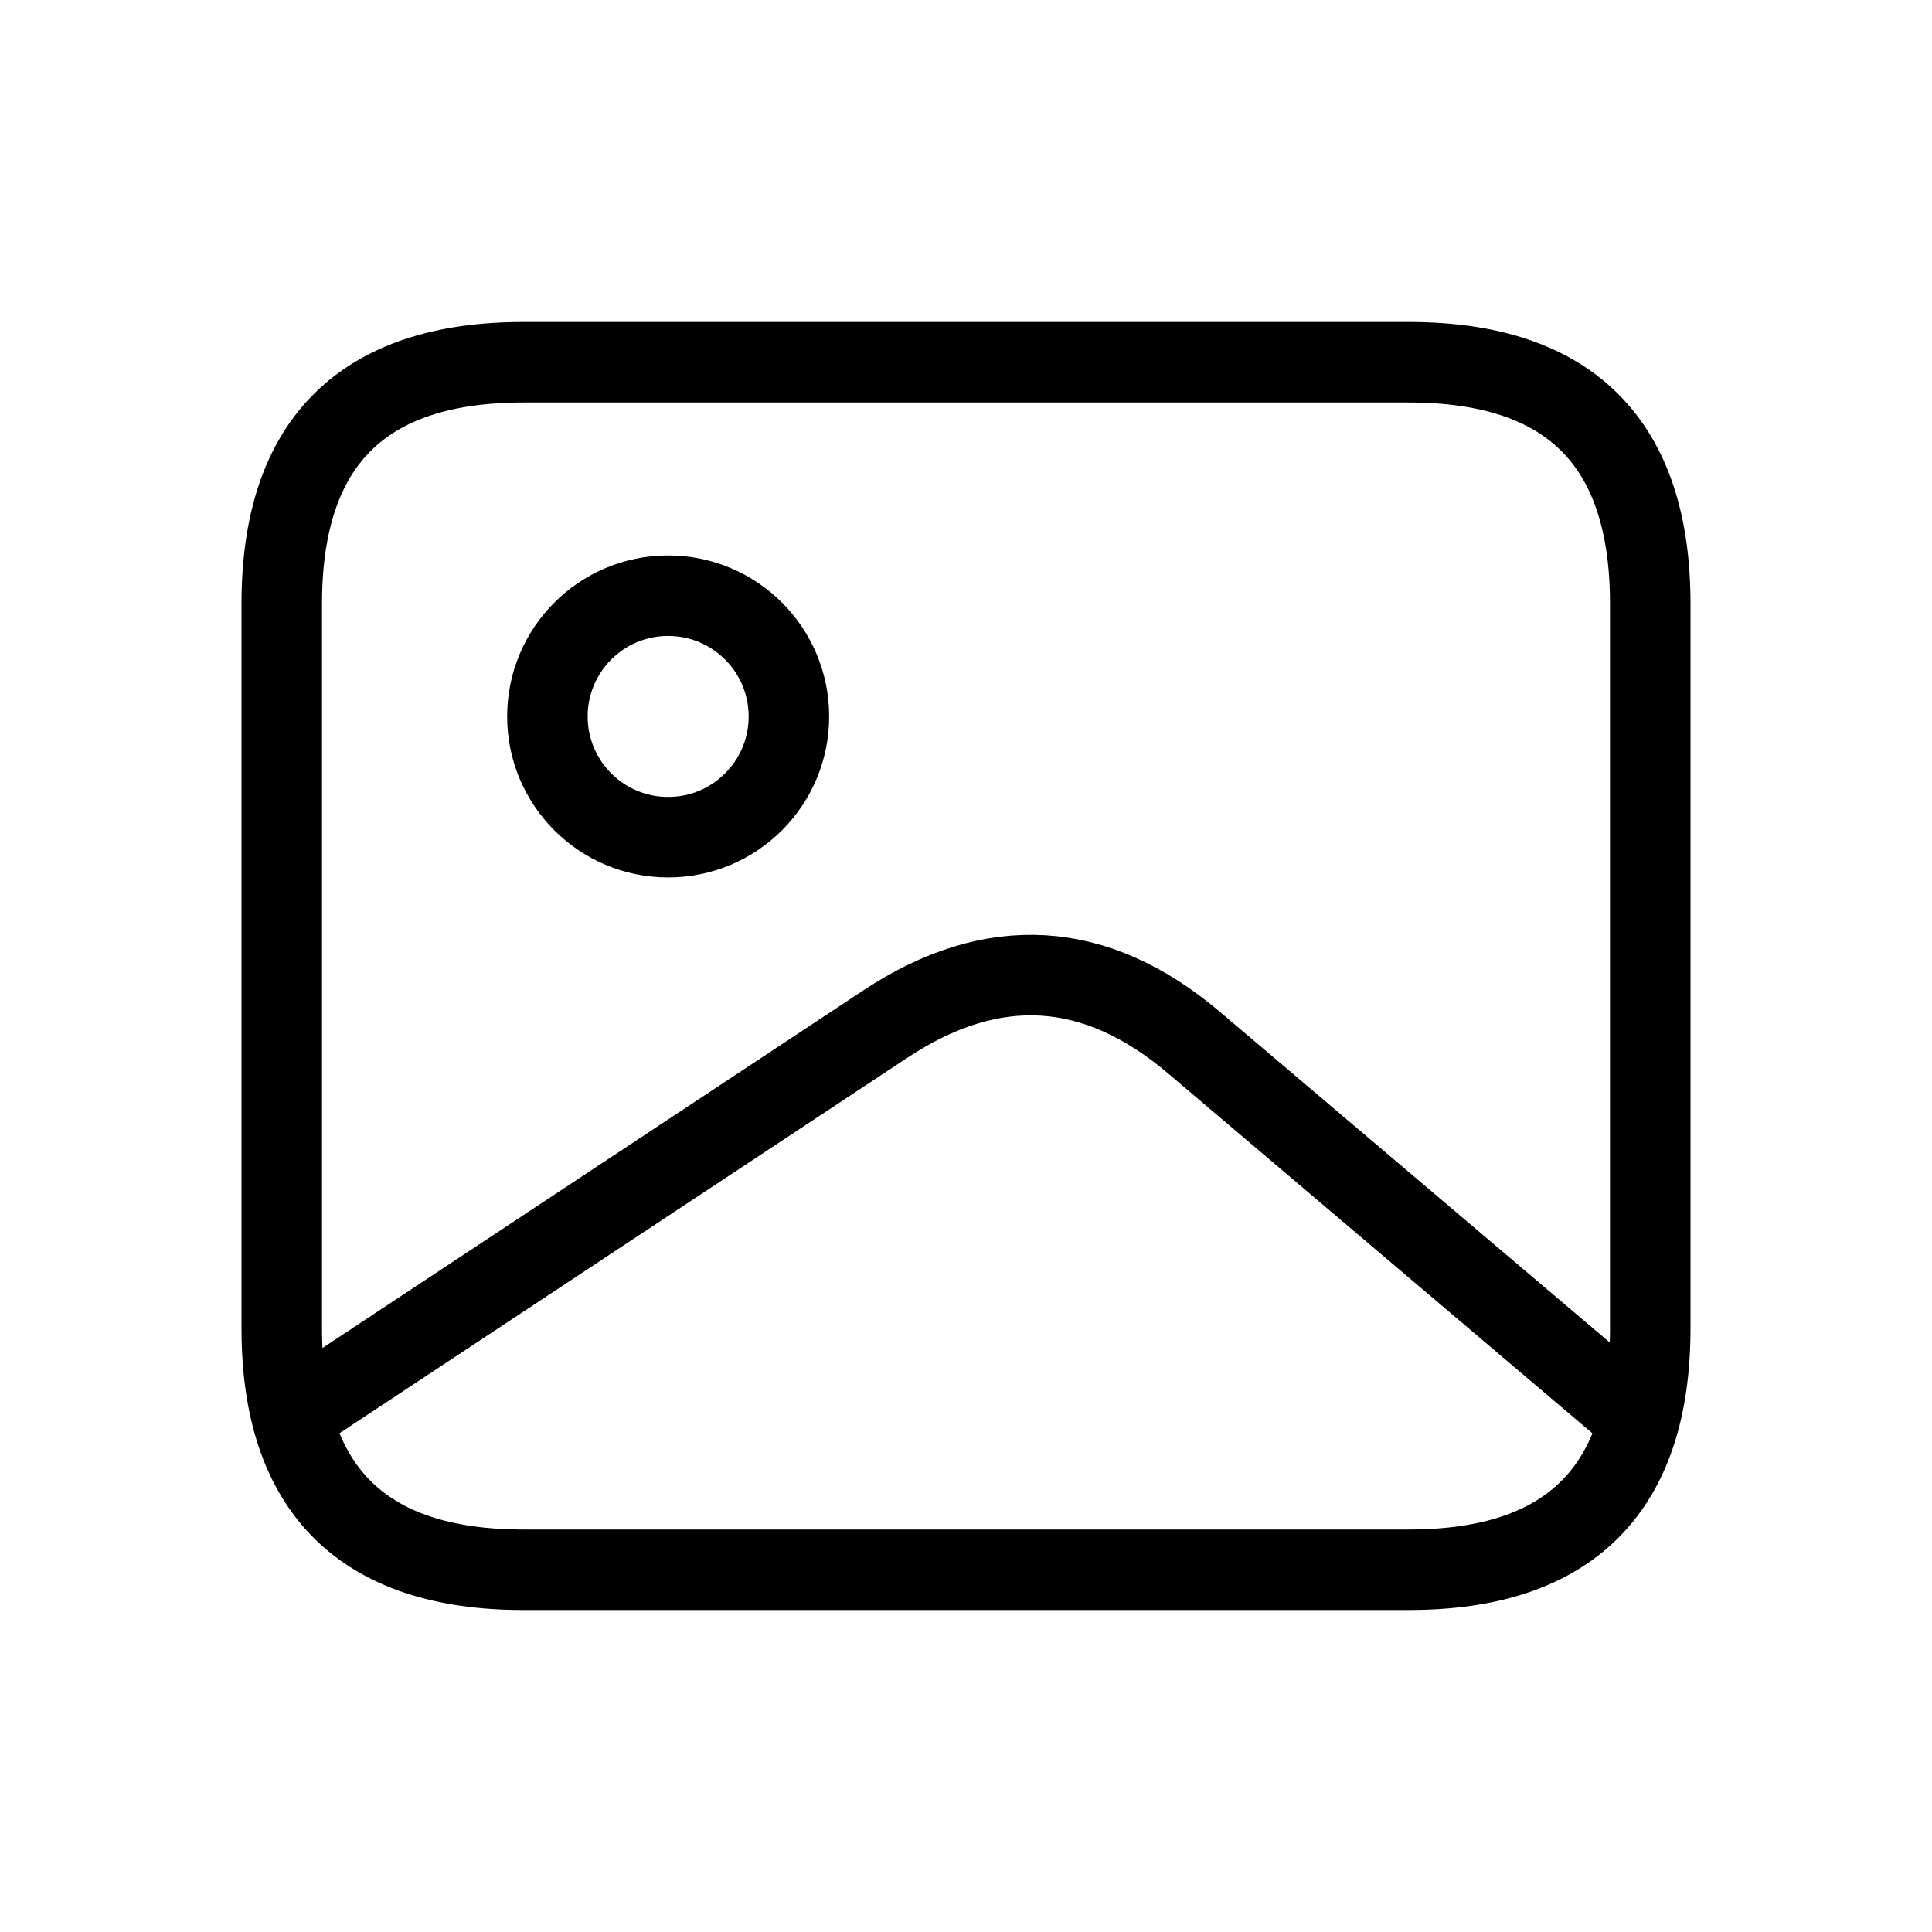
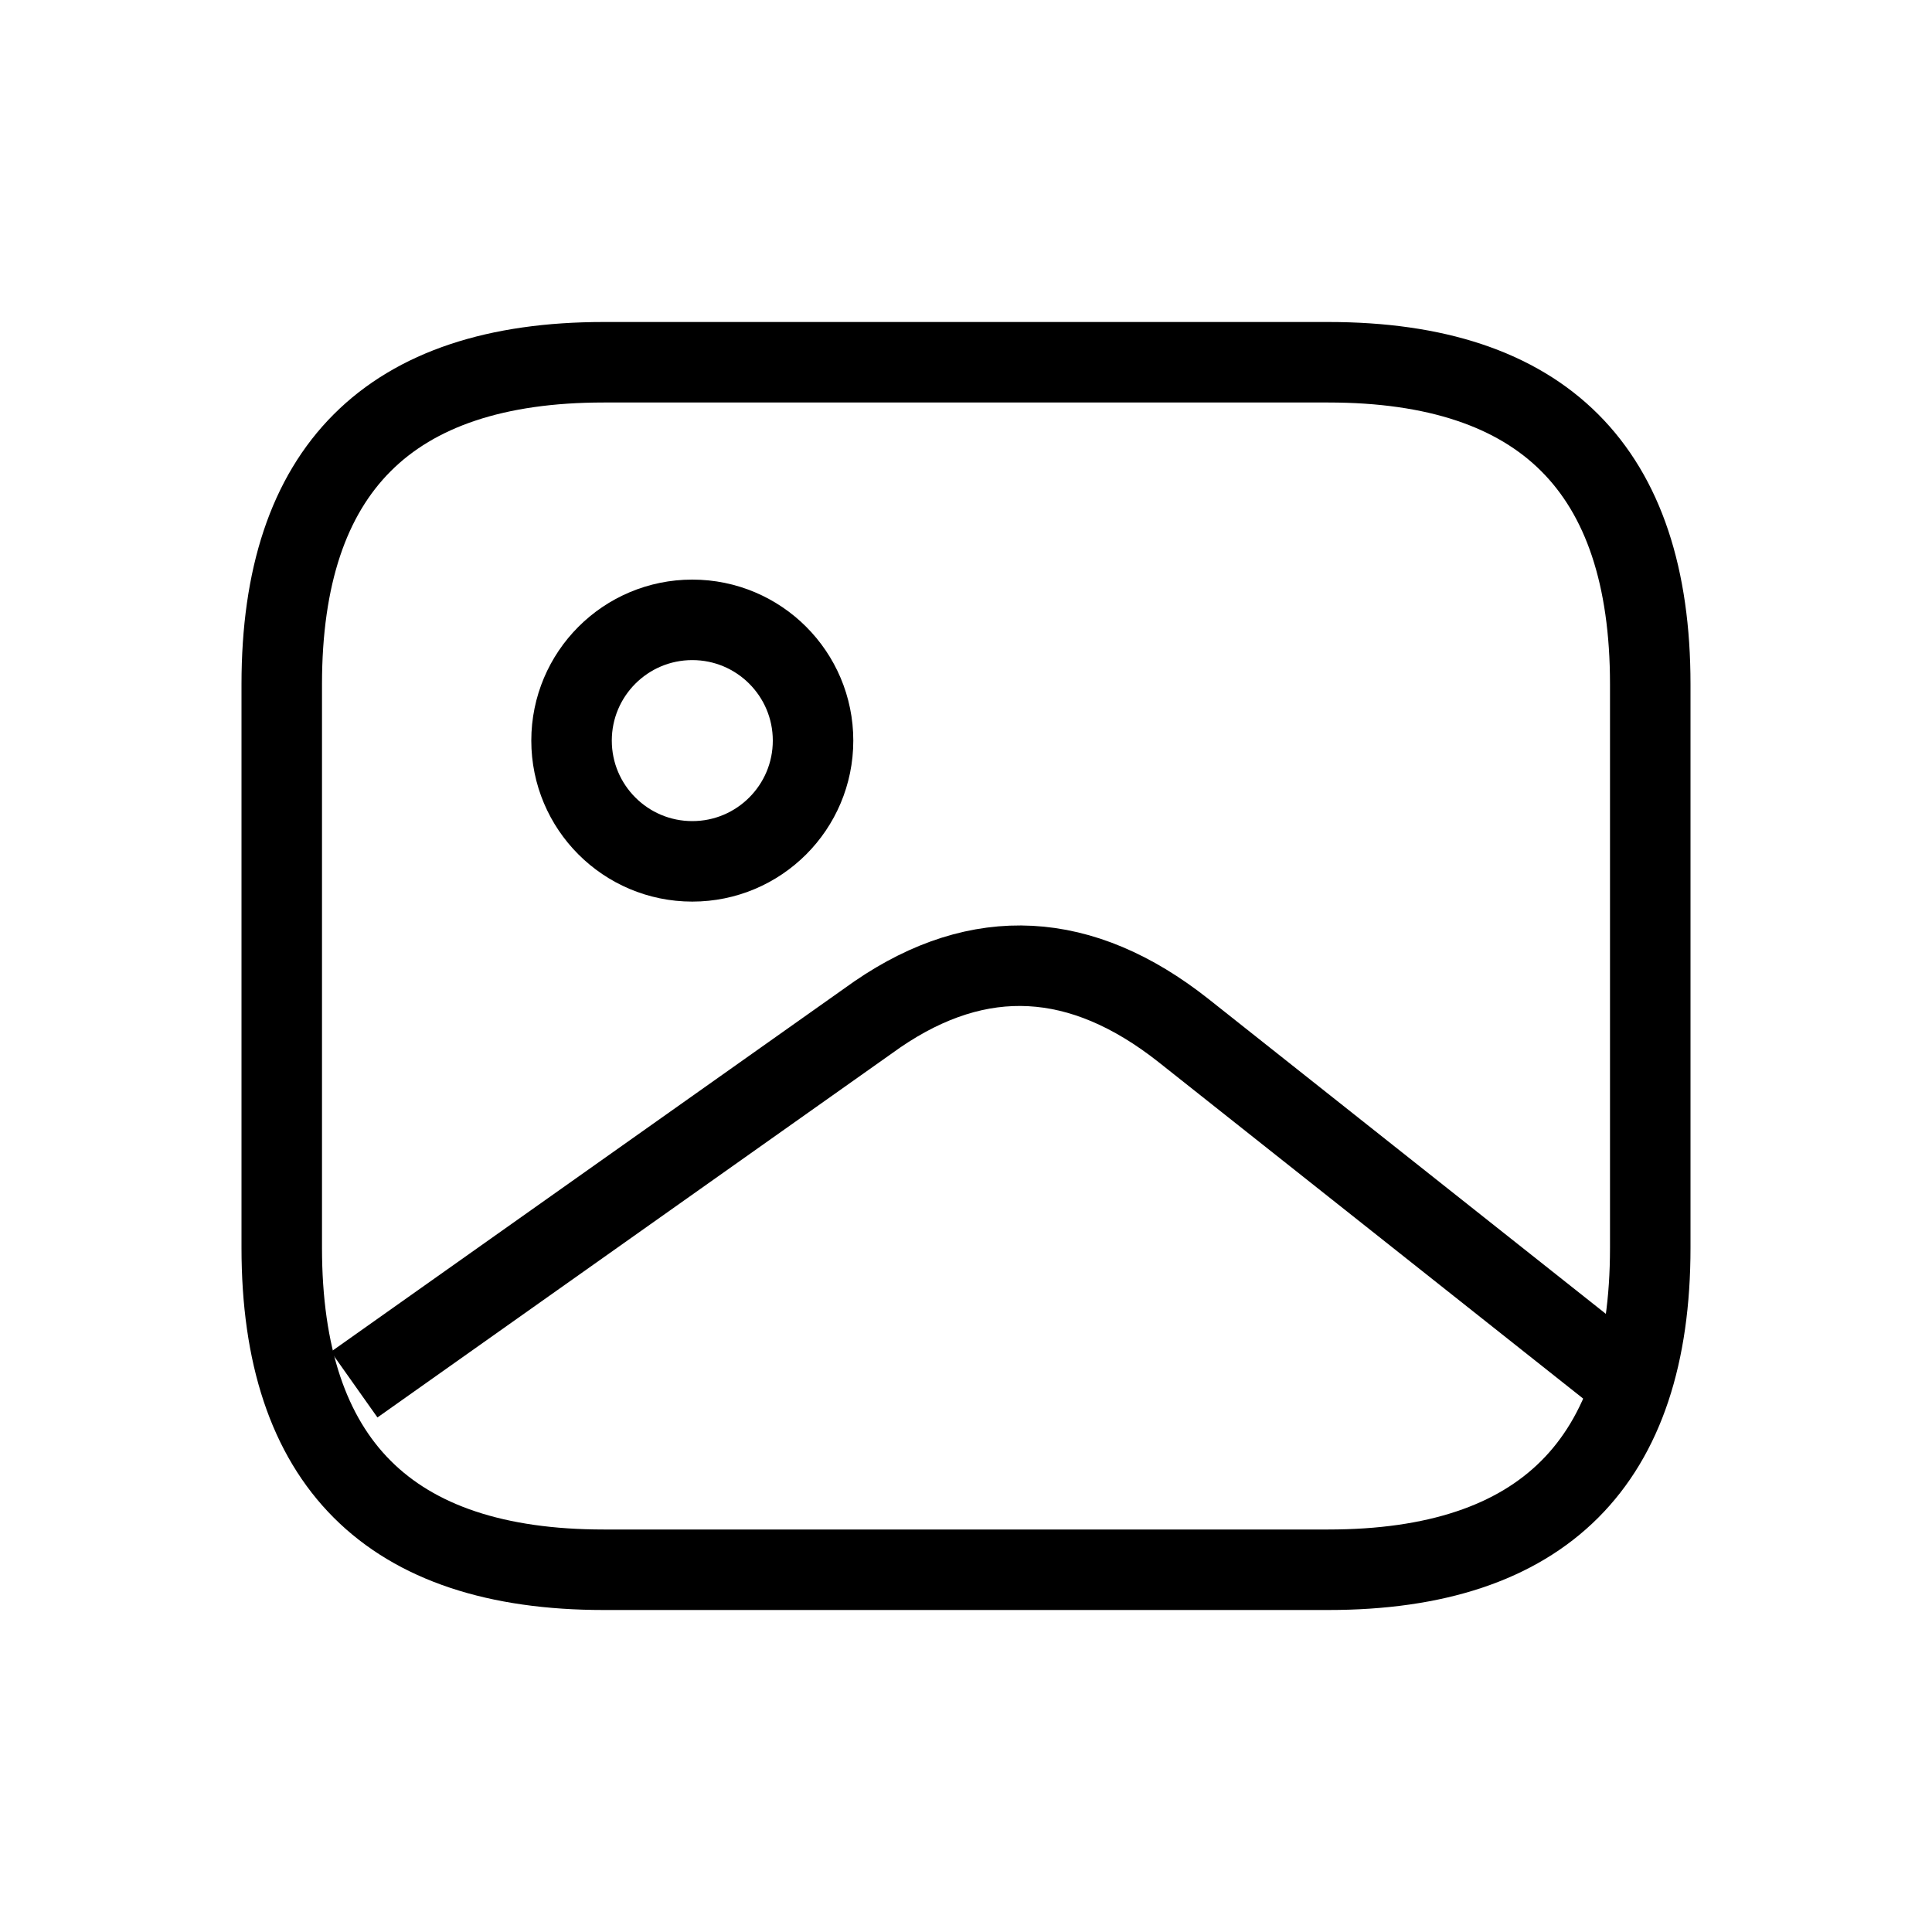
<svg xmlns="http://www.w3.org/2000/svg" viewBox="0 0 24 24" fill="none" stroke="currentColor">
-   <path d="M6.5 4.5L17.5 4.5Q20.5 4.5 20.5 7.5L20.5 16.5Q20.5 19.5 17.5 19.5L6.5 19.5Q3.5 19.5 3.5 16.5L3.5 7.5Q3.5 4.5 6.5 4.5Z" />
-   <circle cx="8.3" cy="8.9" r="1.5" />
-   <path d="M3.62 17.6L11 12.72Q13 11.4 14.83 12.95L20.23 17.53" />
+   <path d="M7.5 4.5L16.5 4.5Q20.5 4.5 20.5 8.5L20.5 15.5Q20.5 19.5 16.5 19.5L7.5 19.5Q3.5 19.5 3.5 15.5L3.5 8.5Q3.5 4.5 7.5 4.5Z" />
+   <circle cx="8.6" cy="9.2" r="1.5" />
+   <path d="M4.4 17.2L10.9 12.6Q12.8 11.3 14.7 12.8L20 17" />
</svg>
